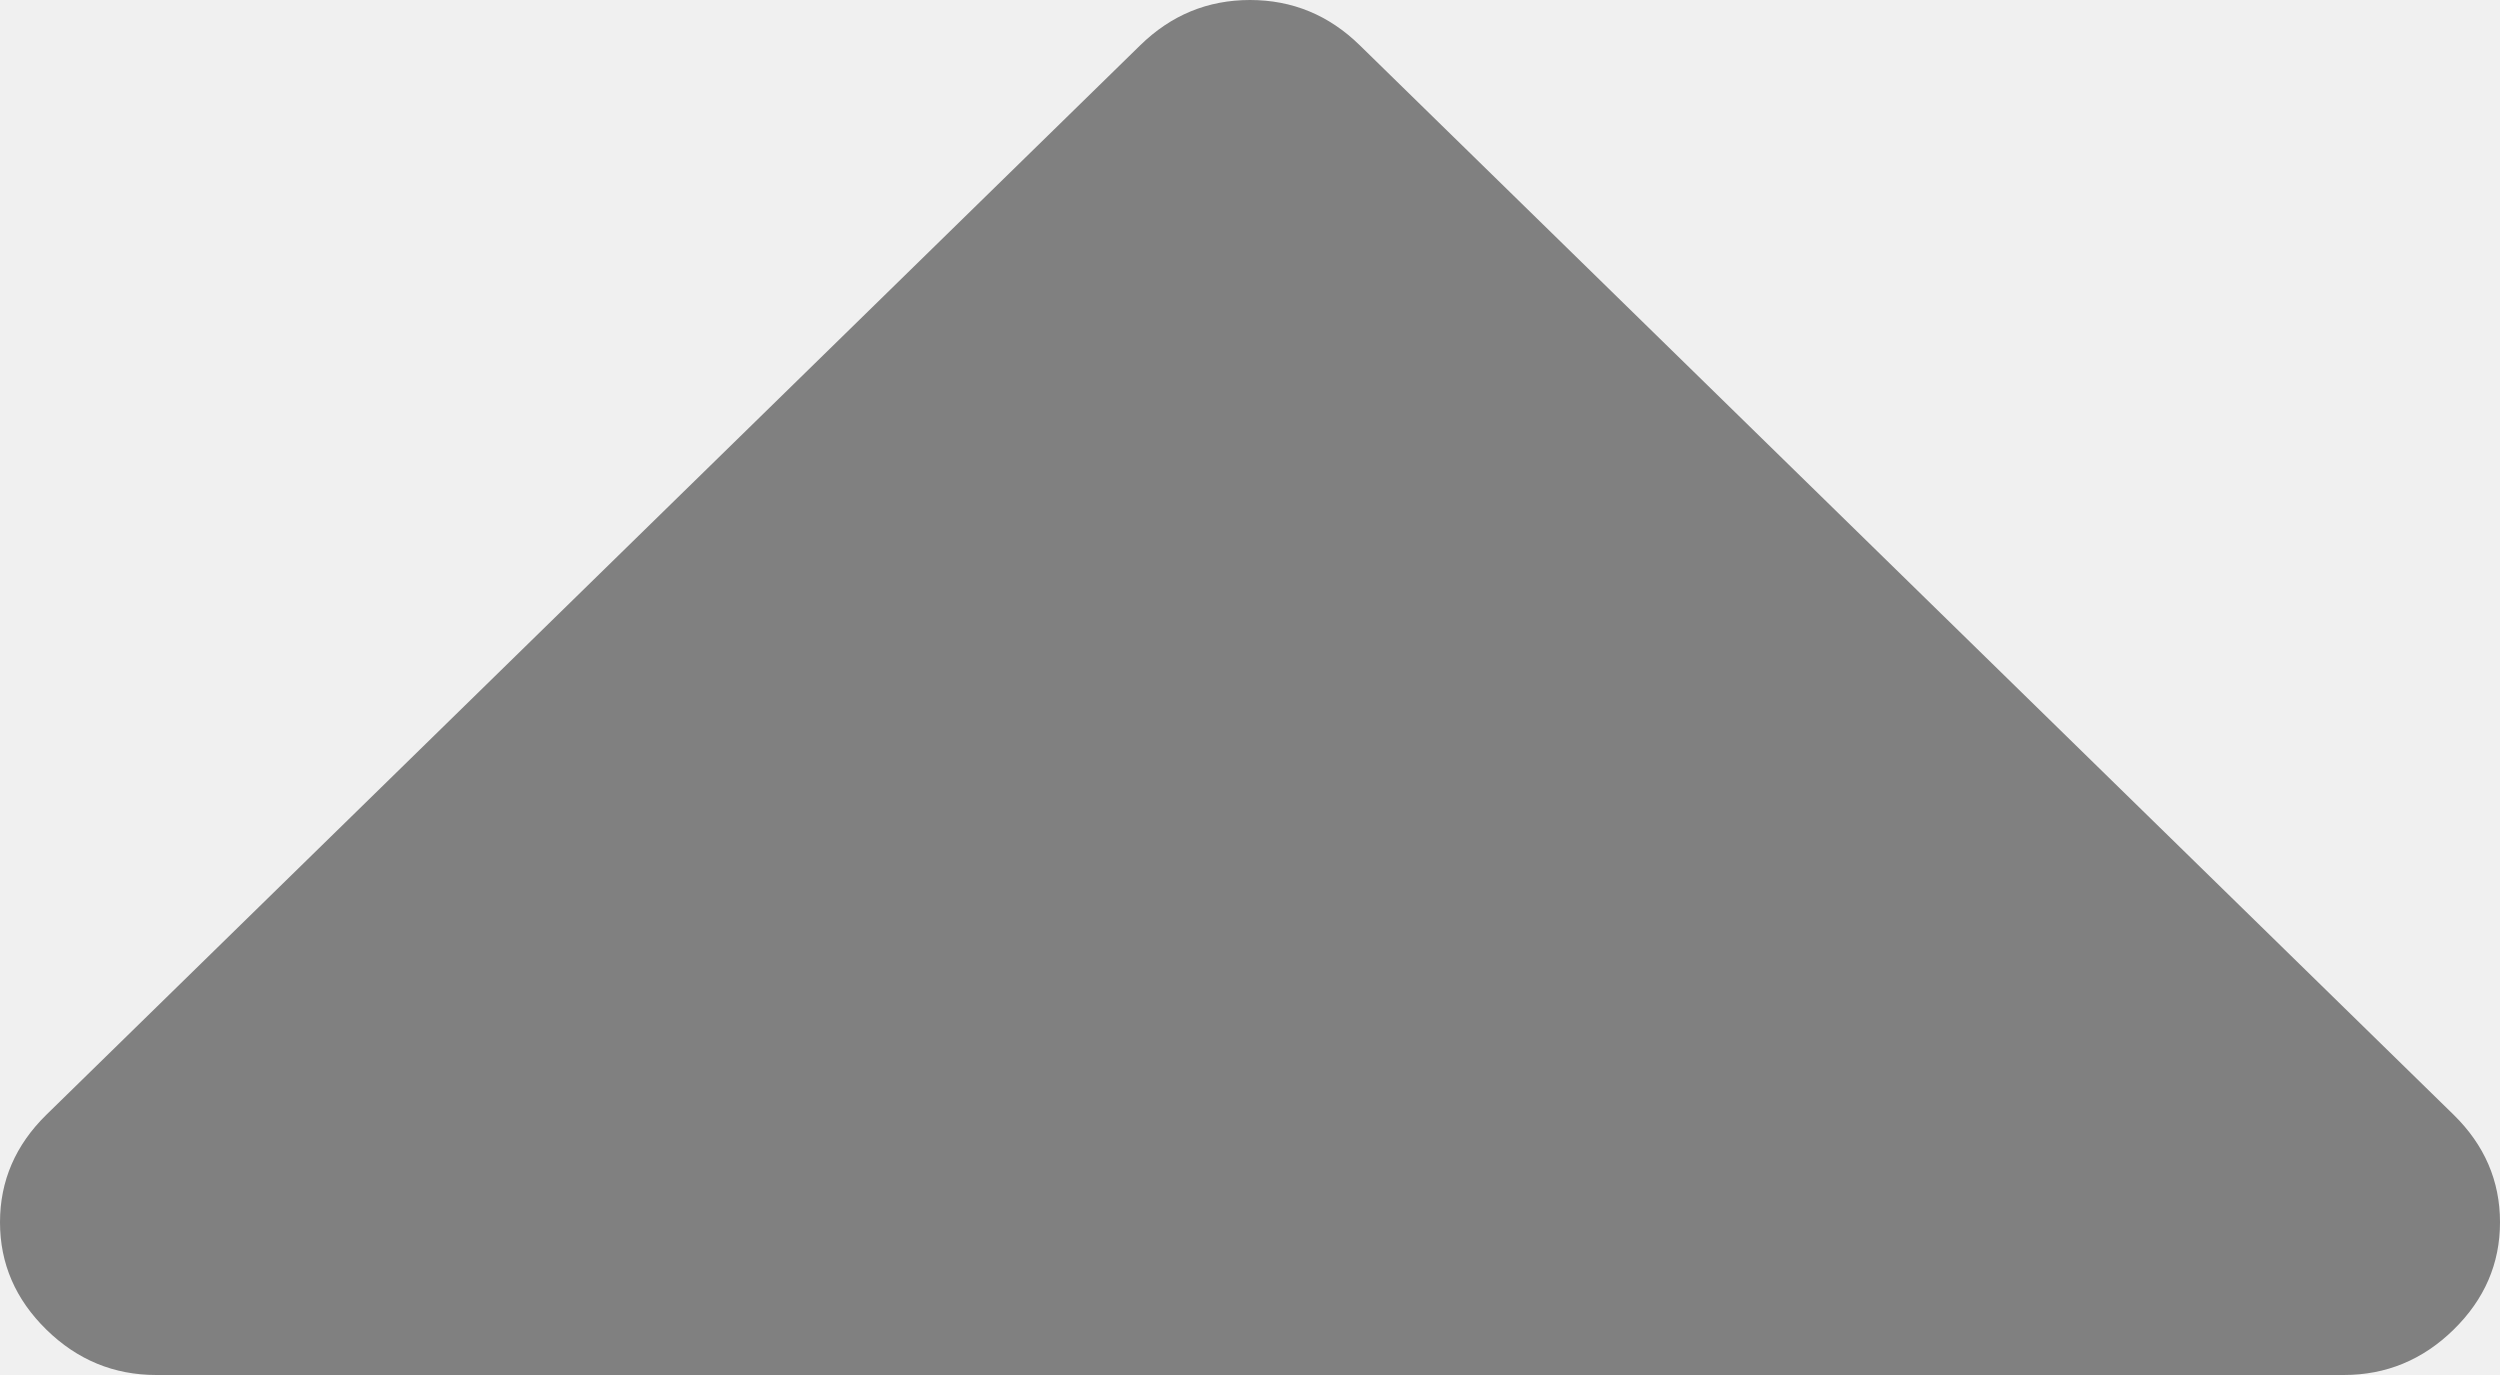
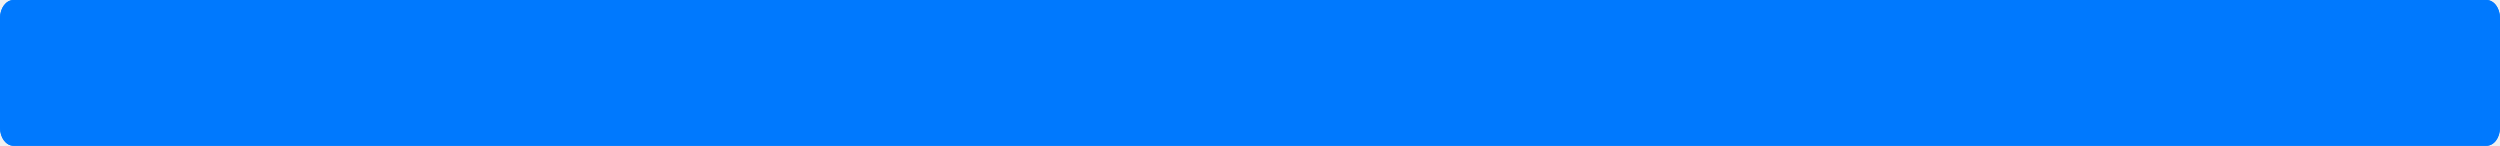
- <svg xmlns="http://www.w3.org/2000/svg" version="1.1" width="20px" height="11px">
-   <g transform="matrix(1 0 0 1 -741 -202 )">
-     <path d="M 19.629 8.918  C 19.876 9.16  20 9.447  20 9.778  C 20 10.109  19.876 10.395  19.629 10.637  C 19.382 10.879  19.089 11  18.75 11  L 1.25 11  C 0.911 11  0.618 10.879  0.371 10.637  C 0.124 10.395  0 10.109  0 9.778  C 0 9.447  0.124 9.16  0.371 8.918  L 9.121 0.363  C 9.368 0.121  9.661 0  10 0  C 10.339 0  10.632 0.121  10.879 0.363  L 19.629 8.918  Z " fill-rule="nonzero" fill="#808080" stroke="none" transform="matrix(1 0 0 1 741 202 )" />
+ <svg xmlns="http://www.w3.org/2000/svg" version="1.1" width="686px" height="40px">
+   <defs>
+     <mask fill="white" id="clip151">
+       <path d="M 0 35  L 0 5  C 0 2.2  1.646 0  3.74 0  L 357.564 0  L 682.26 0  C 684.354 0  686 2.2  686 5  L 686 35  C 686 37.8  684.354 40  682.26 40  L 3.74 40  C 1.646 40  0 37.8  0 35  Z " fill-rule="evenodd" />
+     </mask>
+   </defs>
+   <g transform="matrix(1 0 0 1 -92 -732 )">
+     <path d="M 0 35  L 0 5  C 0 2.2  1.646 0  3.74 0  L 357.564 0  L 682.26 0  C 684.354 0  686 2.2  686 5  L 686 35  C 686 37.8  684.354 40  682.26 40  L 3.74 40  C 1.646 40  0 37.8  0 35  Z " fill-rule="nonzero" fill="#0079fe" stroke="none" transform="matrix(1 0 0 1 92 732 )" />
+     <path d="M 0 35  L 0 5  C 0 2.2  1.646 0  3.74 0  L 357.564 0  L 682.26 0  C 684.354 0  686 2.2  686 5  L 686 35  C 686 37.8  684.354 40  682.26 40  L 3.74 40  C 1.646 40  0 37.8  0 35  Z " stroke-width="2" stroke="#0079fe" fill="none" transform="matrix(1 0 0 1 92 732 )" mask="url(#clip151)" />
  </g>
</svg>
